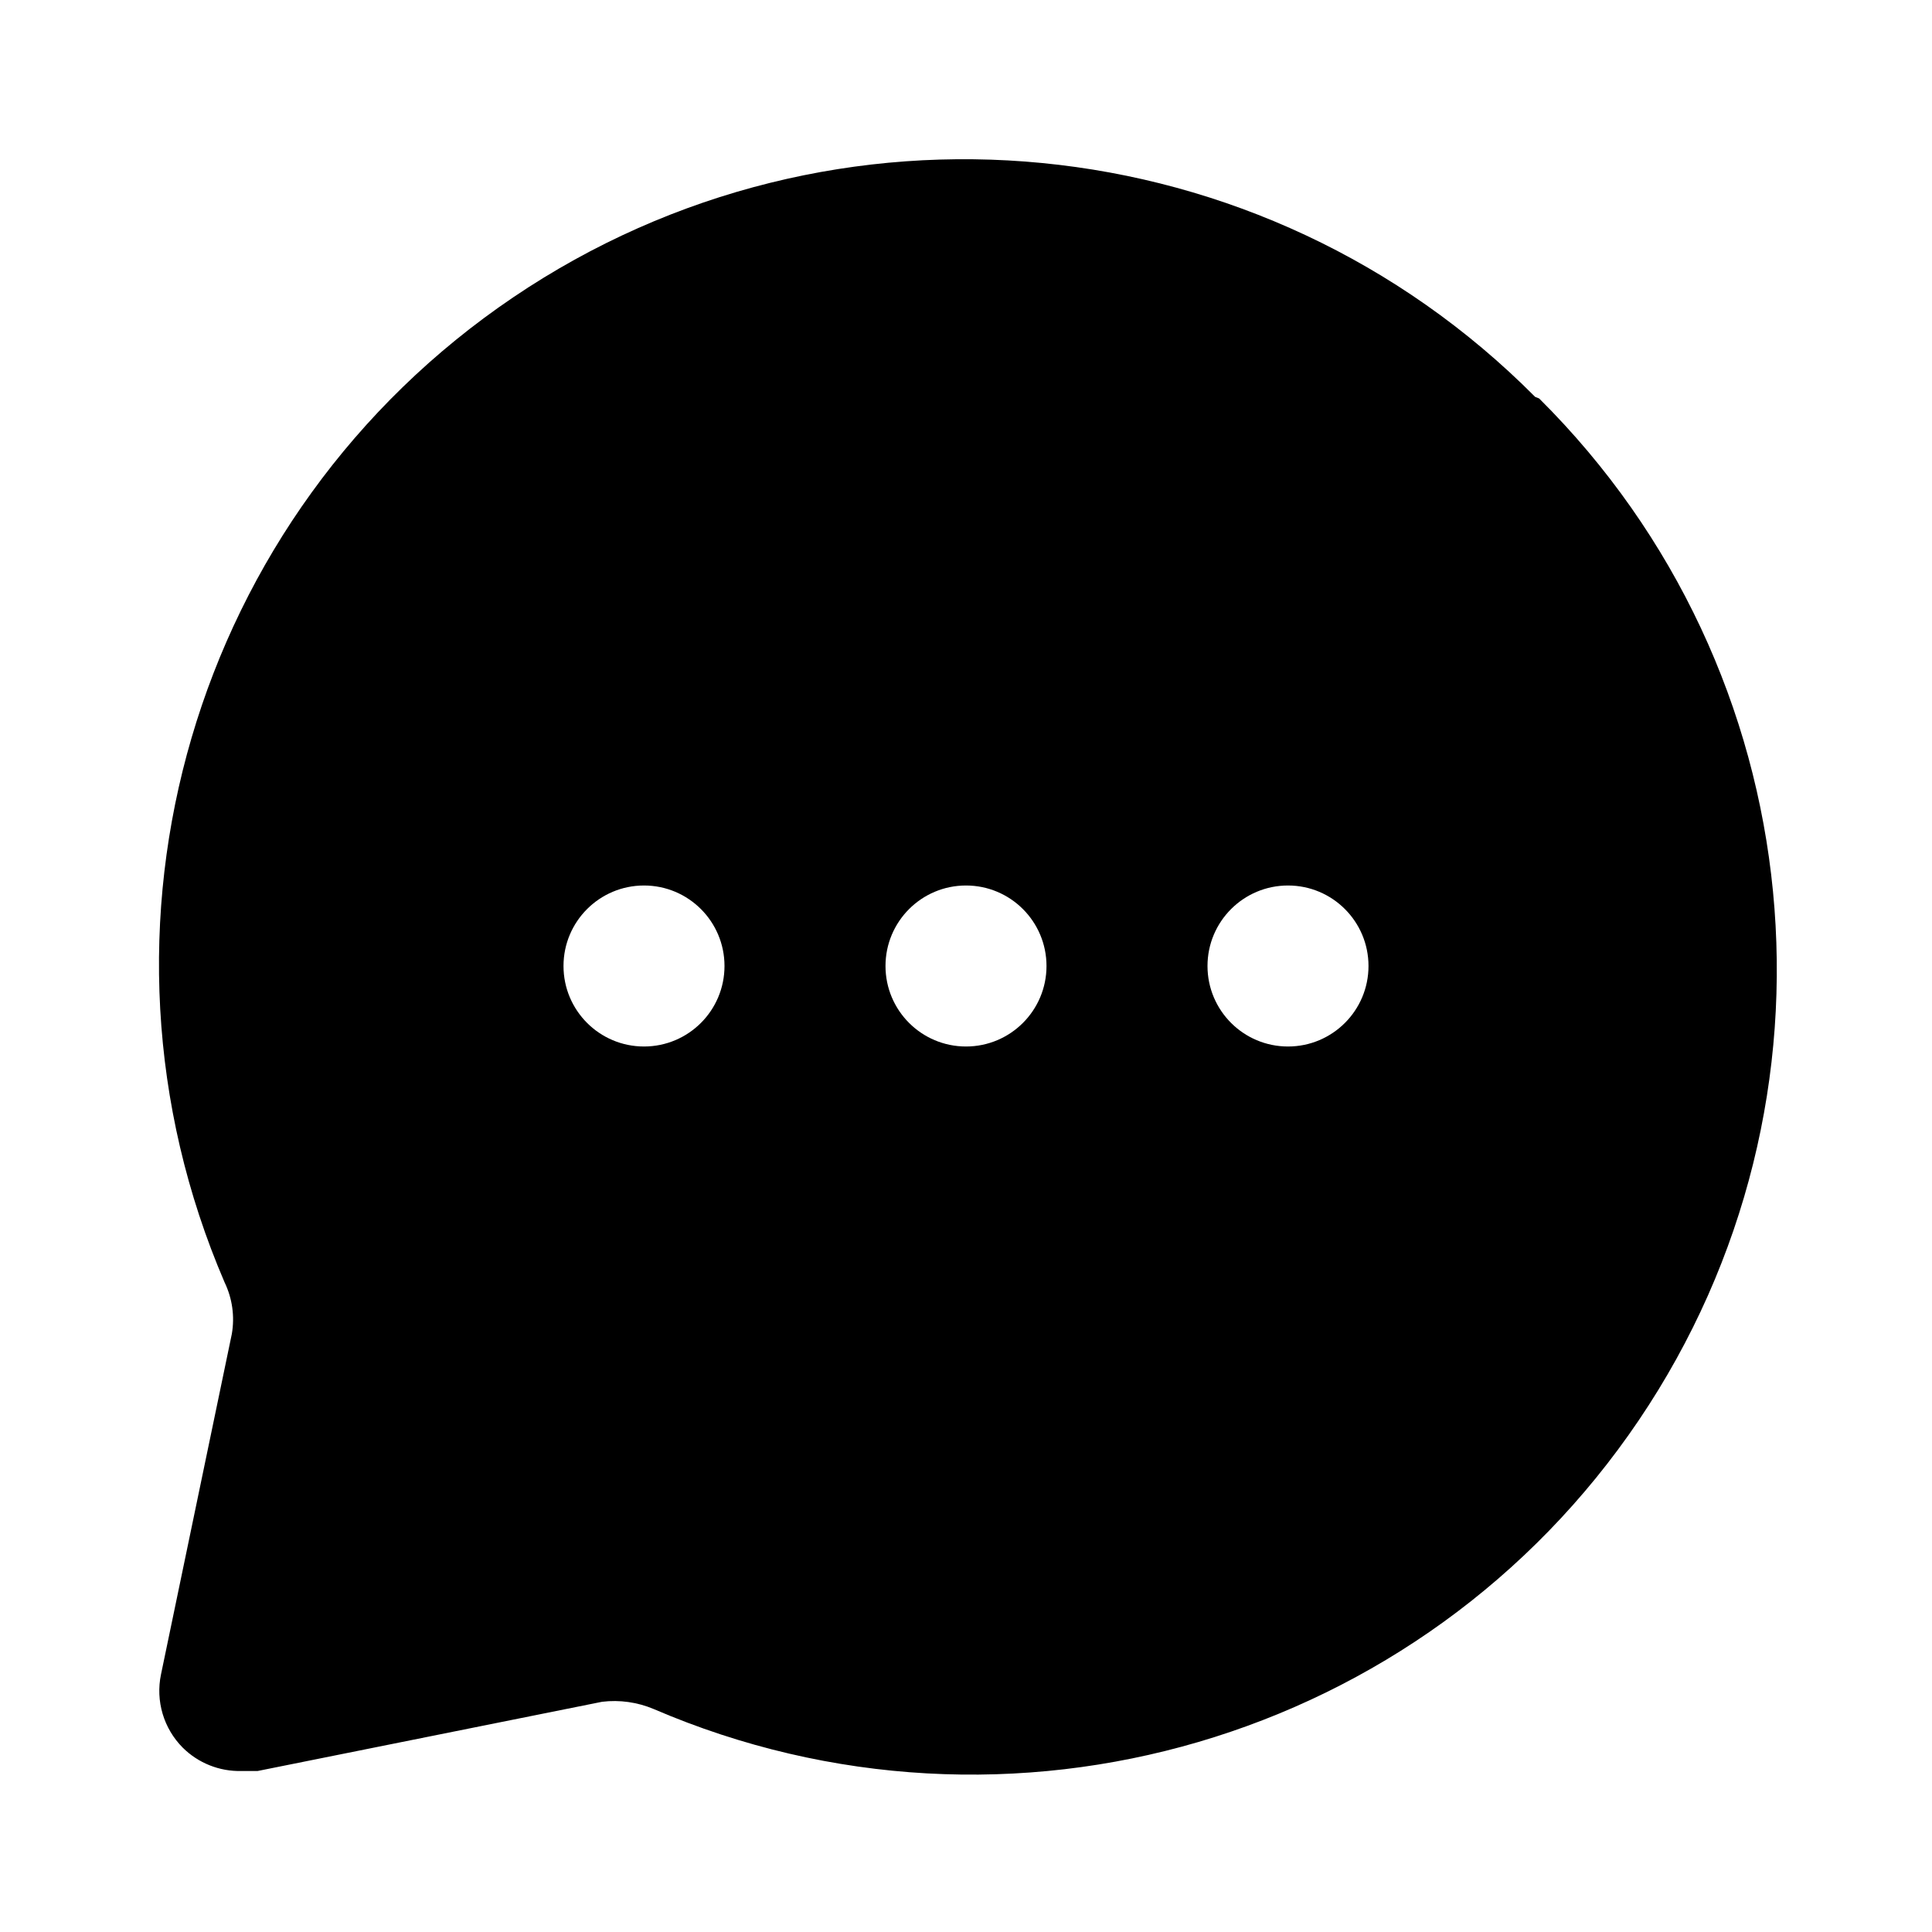
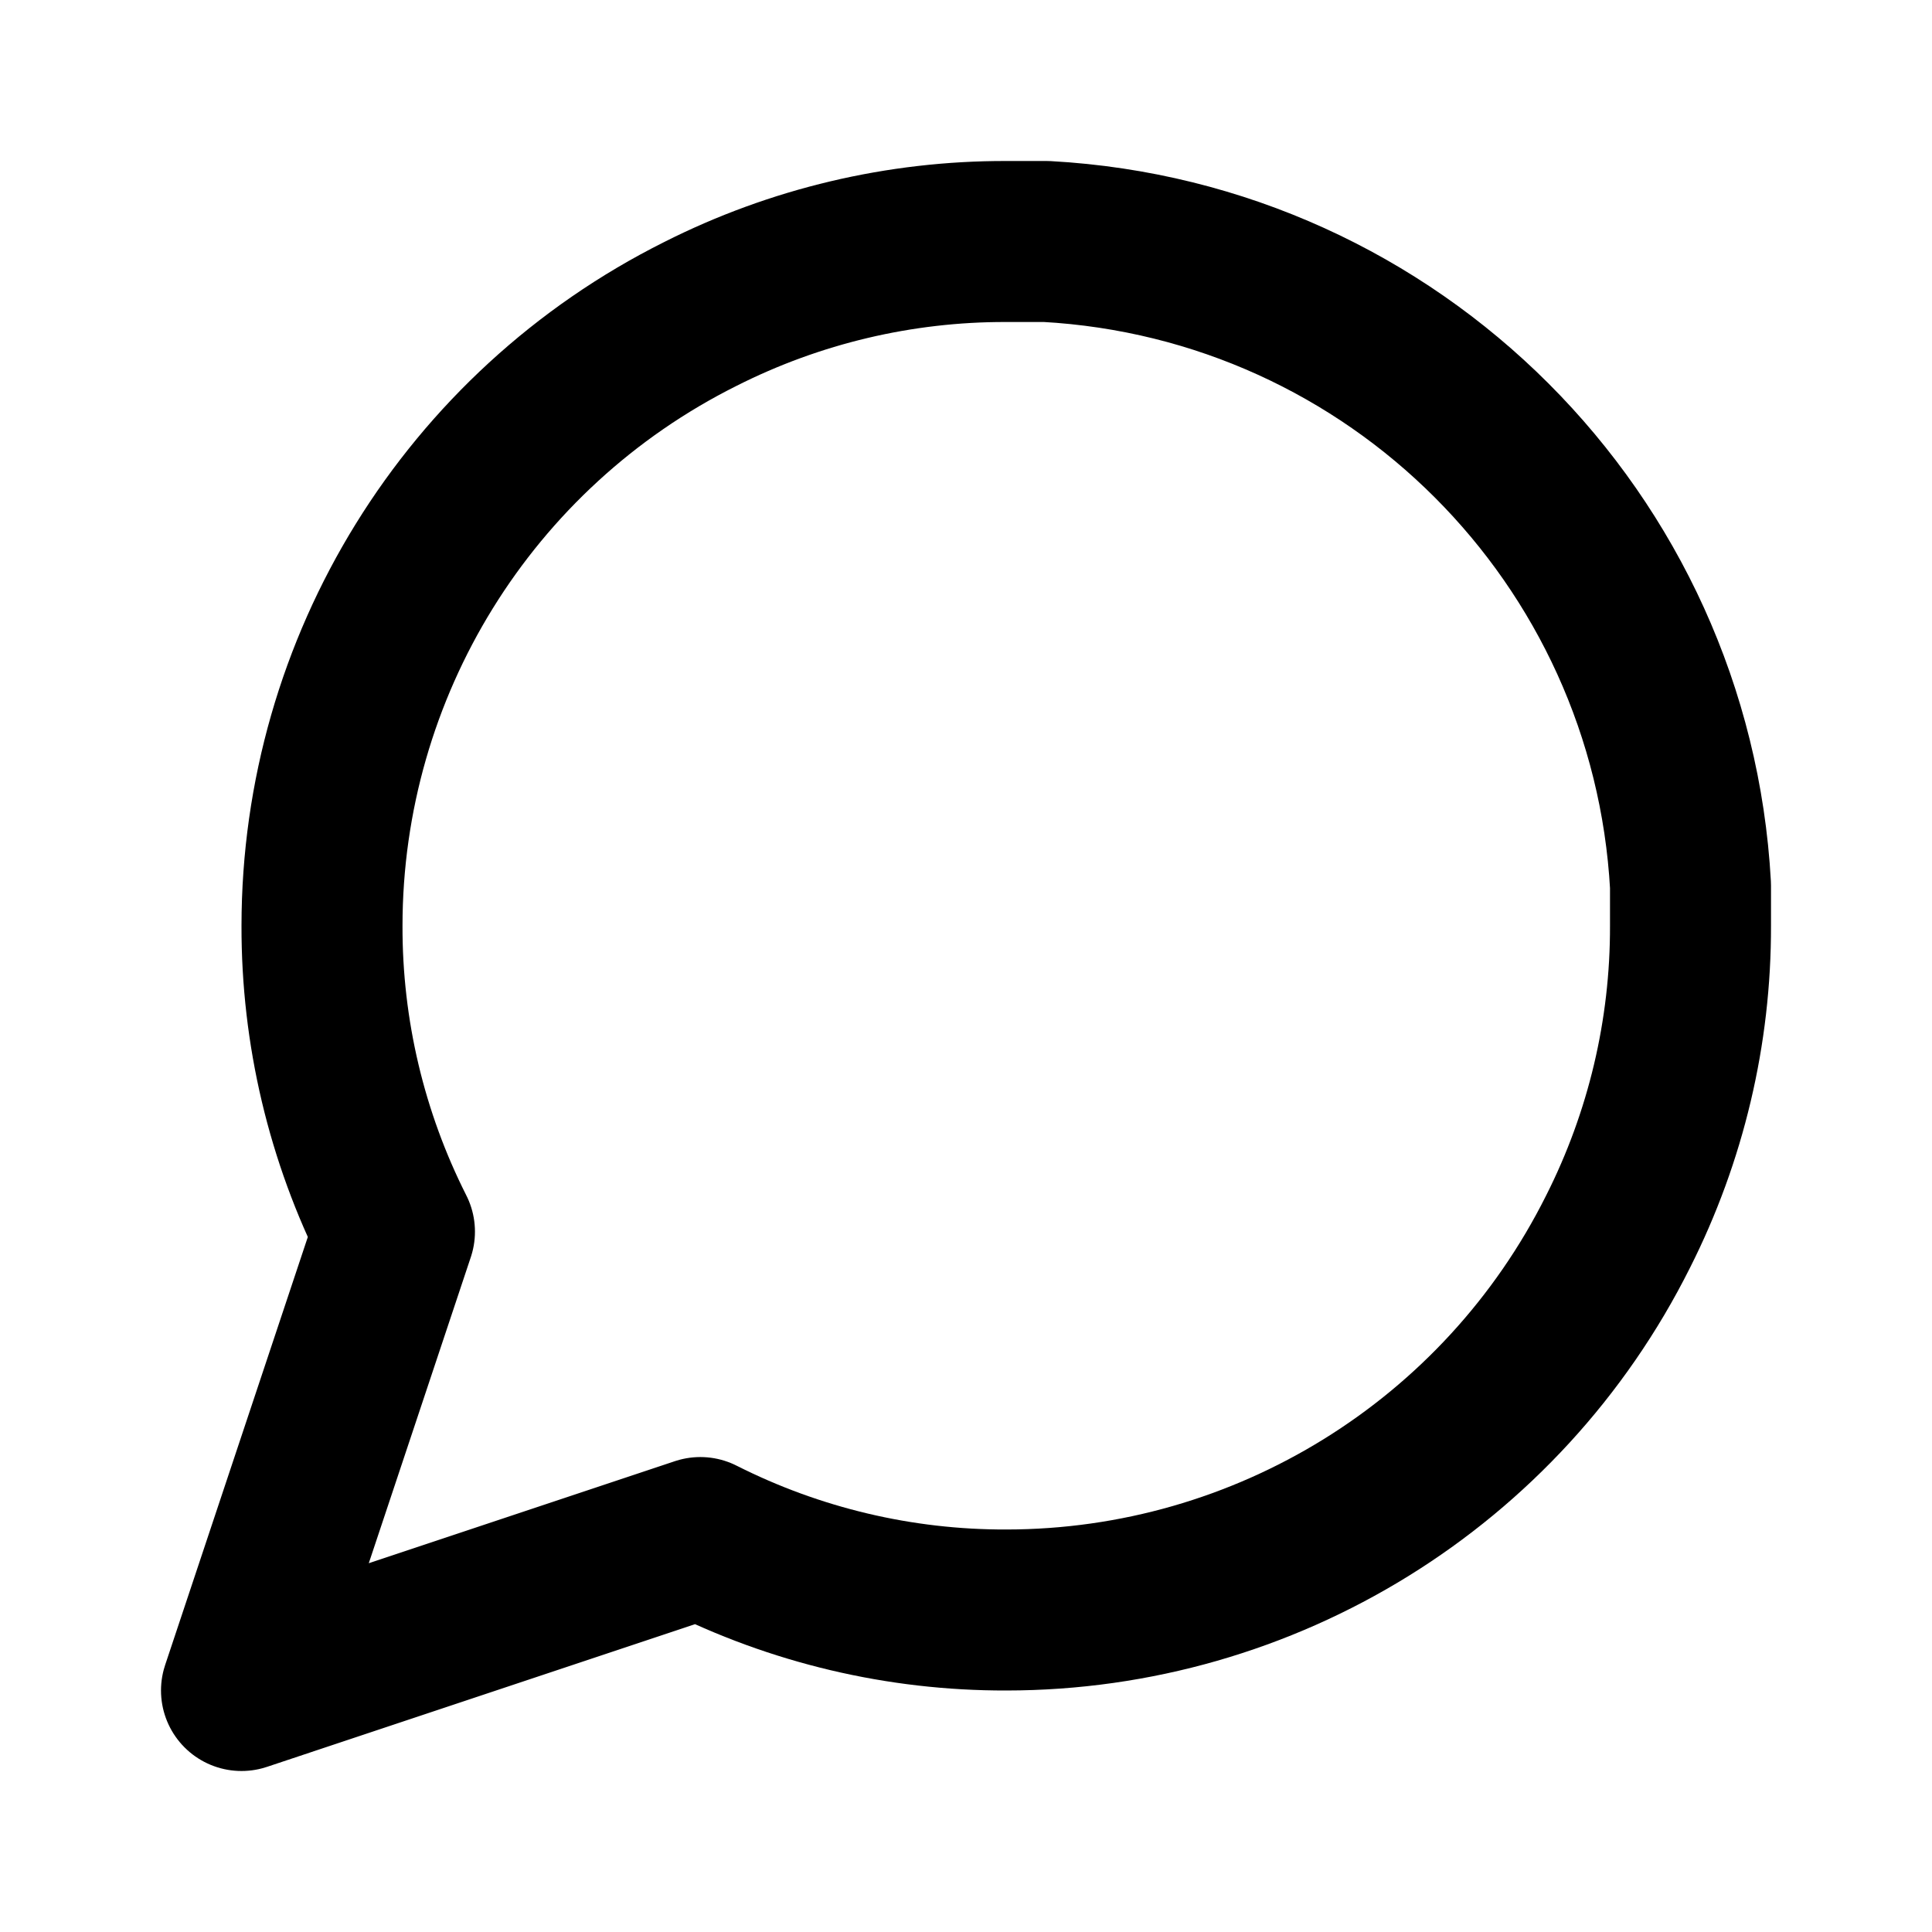
- <svg xmlns="http://www.w3.org/2000/svg" viewBox="0 0 24 24" fill="currentColor">
-   <g data-name="Layer 2">
-     <g data-name="message-circle">
-       <rect width="24" height="24" opacity="0" />
-       <path d="M19.07 4.93a10 10 0 0 0-16.28 11 1.06 1.06 0 0 1 .09.64L2 20.8a1 1 0 0 0 .27.91A1 1 0 0 0 3 22h.2l4.28-.86a1.26 1.26 0 0 1 .64.09 10 10 0 0 0 11-16.28zM8 13a1 1 0 1 1 1-1 1 1 0 0 1-1 1zm4 0a1 1 0 1 1 1-1 1 1 0 0 1-1 1zm4 0a1 1 0 1 1 1-1 1 1 0 0 1-1 1z" />
-     </g>
-   </g>
+ <svg xmlns="http://www.w3.org/2000/svg" viewBox="0 0 24 24" fill="none" stroke="currentColor" stroke-width="2" stroke-linecap="round" stroke-linejoin="round">
+   <path d="M21 11.5a8.38 8.38 0 0 1-.9 3.8 8.5 8.5 0 0 1-7.6 4.7 8.38 8.38 0 0 1-3.8-.9L3 21l1.9-5.7a8.38 8.38 0 0 1-.9-3.8 8.5 8.5 0 0 1 4.7-7.6 8.38 8.38 0 0 1 3.8-.9h.5a8.48 8.48 0 0 1 8 8z" />
</svg>
